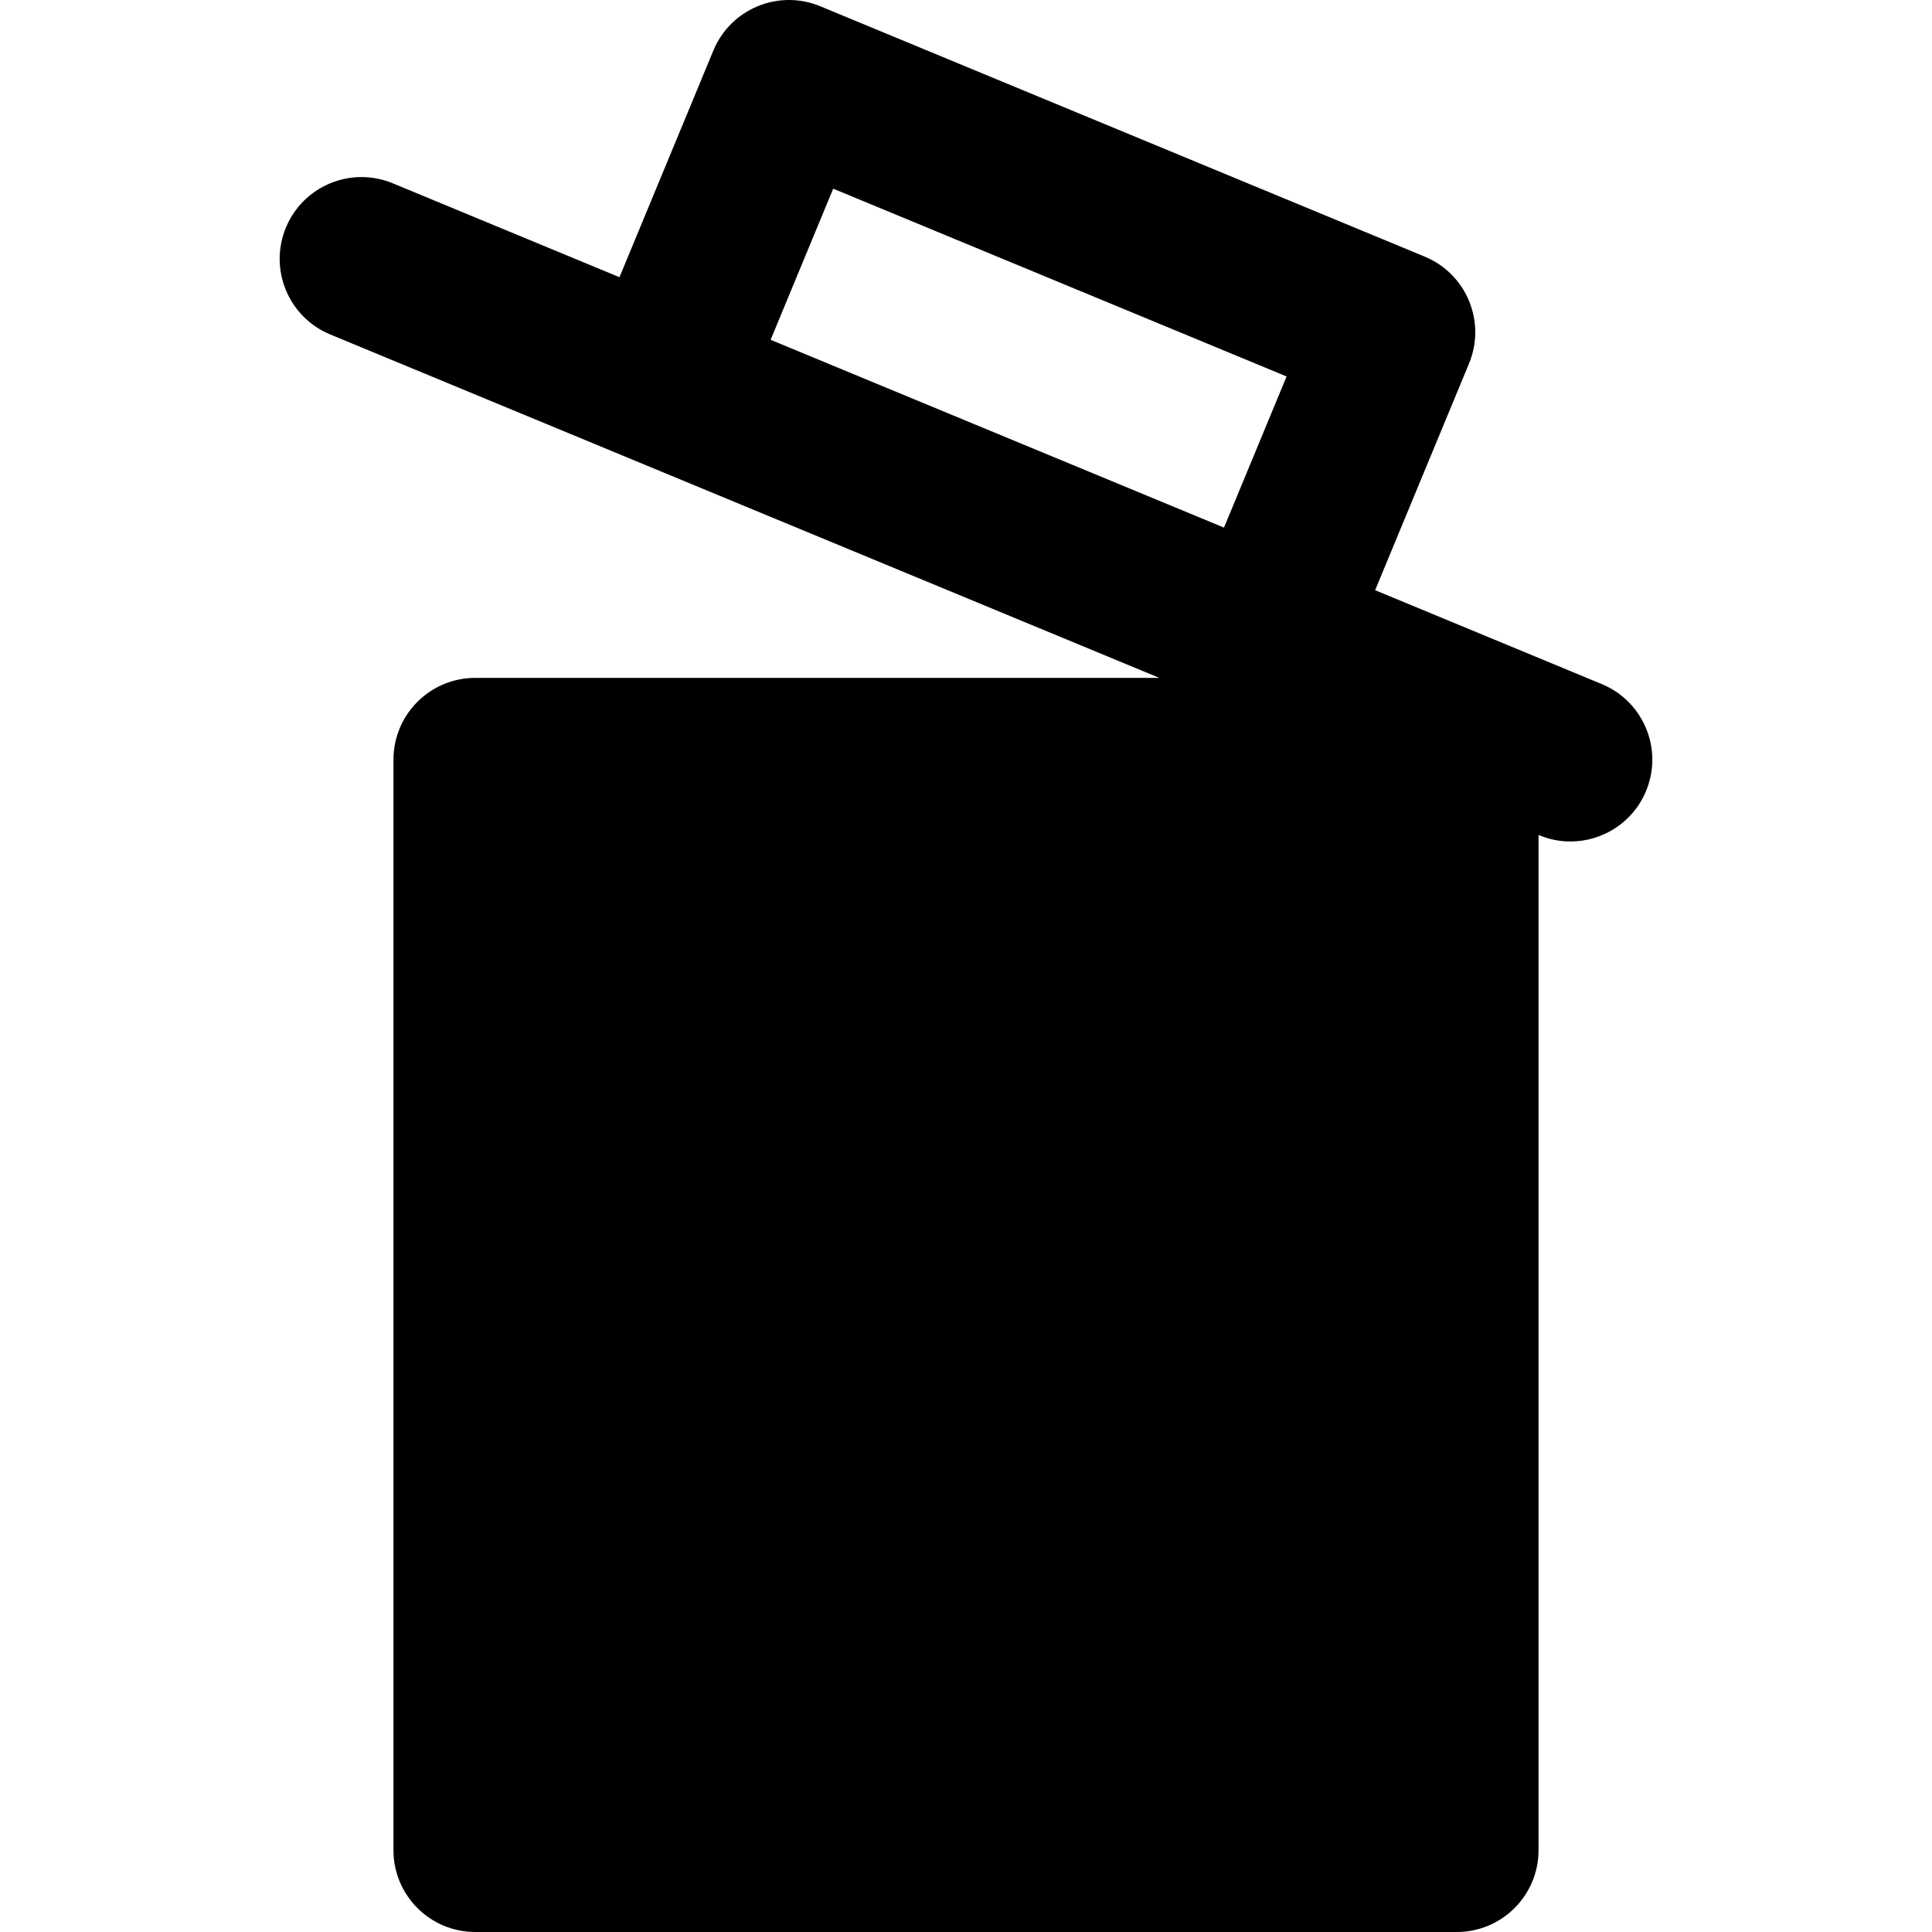
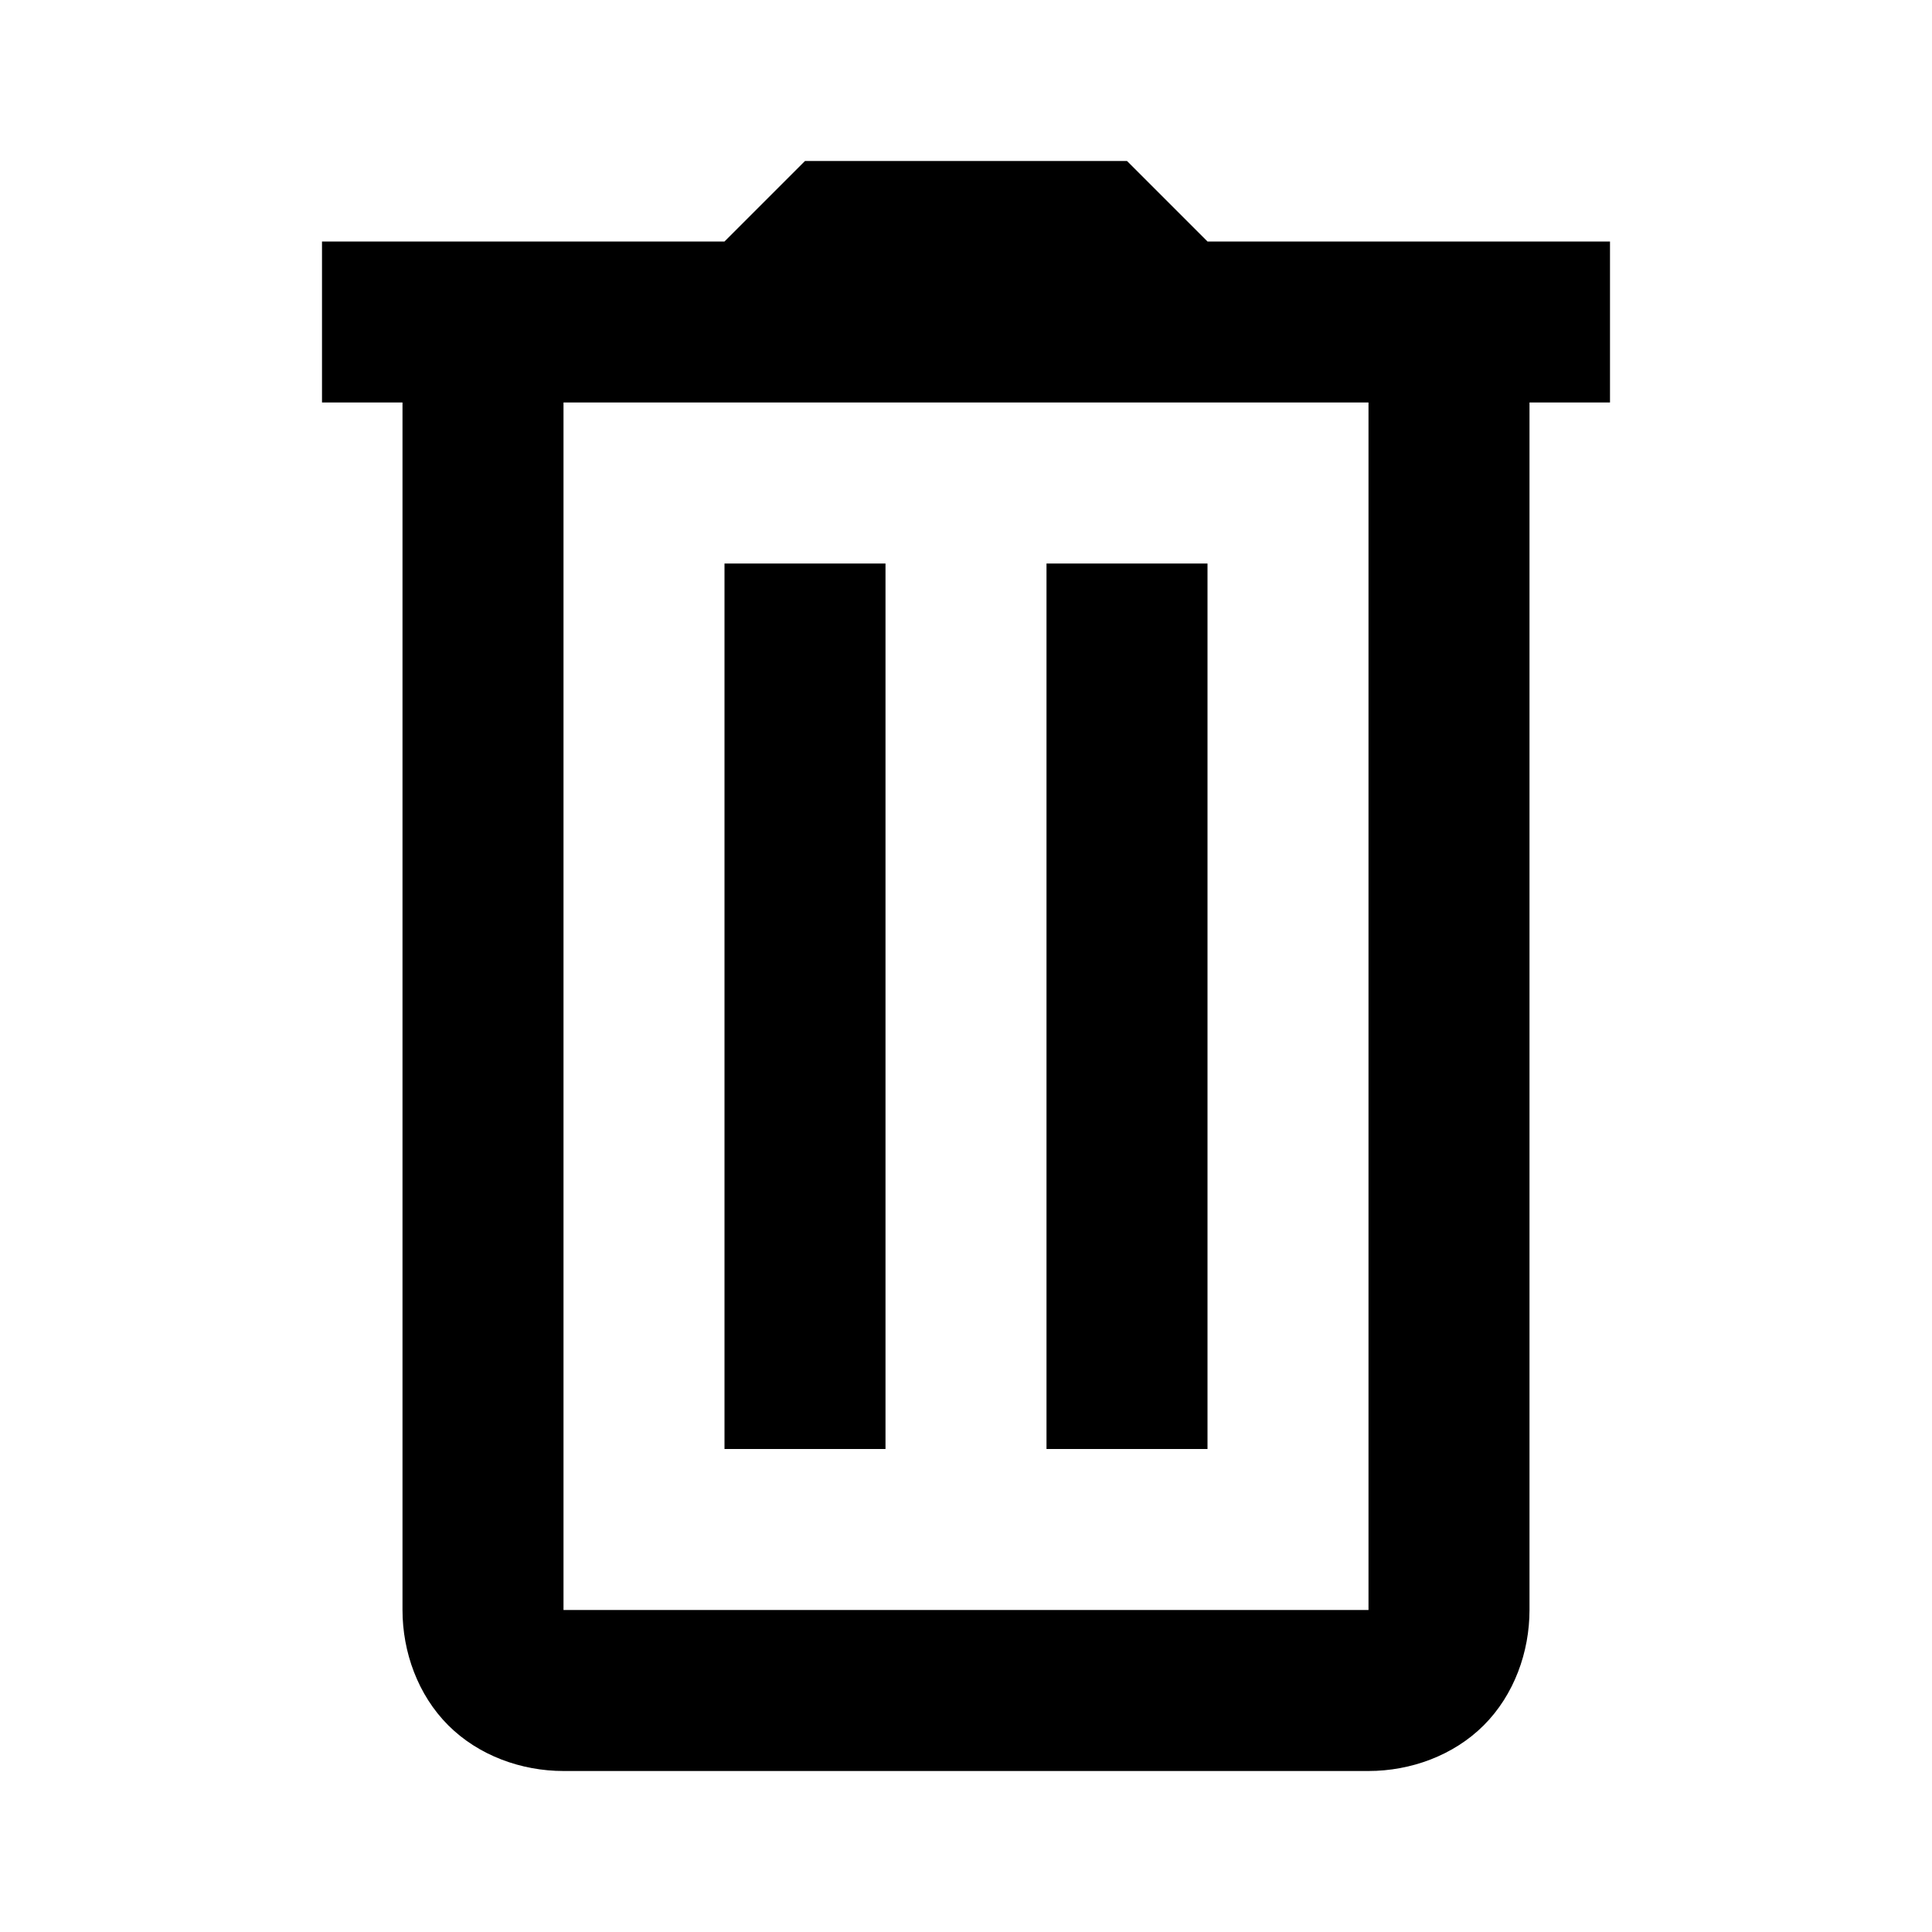
- <svg xmlns="http://www.w3.org/2000/svg" version="1.1" id="Layer_1" x="0px" y="0px" viewBox="0 0 354.319 354.319" style="enable-background:new 0 0 354.319 354.319;" xml:space="preserve">
-   <path id="XMLID_2_" d="M293.765,125.461l-41.574-17.221l17.221-41.574c3.17-7.654-0.464-16.428-8.118-19.599L150.428,1.146  C142.775-2.024,134,1.61,130.83,9.264l-17.221,41.574L72.035,33.617c-7.654-3.17-16.428,0.464-19.599,8.118  c-3.17,7.654,0.464,16.428,8.118,19.599l55.433,22.961l96.628,40.024H87.16c-8.284,0-15,6.716-15,15v200c0,8.284,6.716,15,15,15h180  c8.284,0,15-6.716,15-15V153.126l0.125,0.052c1.877,0.777,3.821,1.146,5.734,1.146c5.886,0,11.472-3.487,13.864-9.264  C305.053,137.406,301.419,128.631,293.765,125.461z M141.326,62.318l11.48-27.716l83.148,34.441l-11.48,27.716L182.9,79.539  L141.326,62.318z" />
-   <g>
- </g>
-   <g>
- </g>
-   <g>
- </g>
-   <g>
- </g>
-   <g>
- </g>
-   <g>
- </g>
-   <g>
- </g>
-   <g>
- </g>
-   <g>
- </g>
-   <g>
- </g>
-   <g>
- </g>
-   <g>
- </g>
-   <g>
- </g>
-   <g>
- </g>
-   <g>
- </g>
+ <svg xmlns="http://www.w3.org/2000/svg" fill="#000000" viewBox="0 0 24 24" width="20px" height="20px">
+   <path d="M 10 2 L 9 3 L 4 3 L 4 5 L 5 5 L 5 20 C 5 20.522 5.191 21.055 5.568 21.432 C 5.945 21.809 6.478 22 7 22 L 17 22 C 17.522 22 18.055 21.809 18.432 21.432 C 18.809 21.055 19 20.522 19 20 L 19 5 L 20 5 L 20 3 L 15 3 L 14 2 L 10 2 z M 7 5 L 17 5 L 17 20 L 7 20 L 7 5 z M 9 7 L 9 18 L 11 18 L 11 7 L 9 7 z M 13 7 L 13 18 L 15 18 L 15 7 L 13 7 z" />
</svg>
